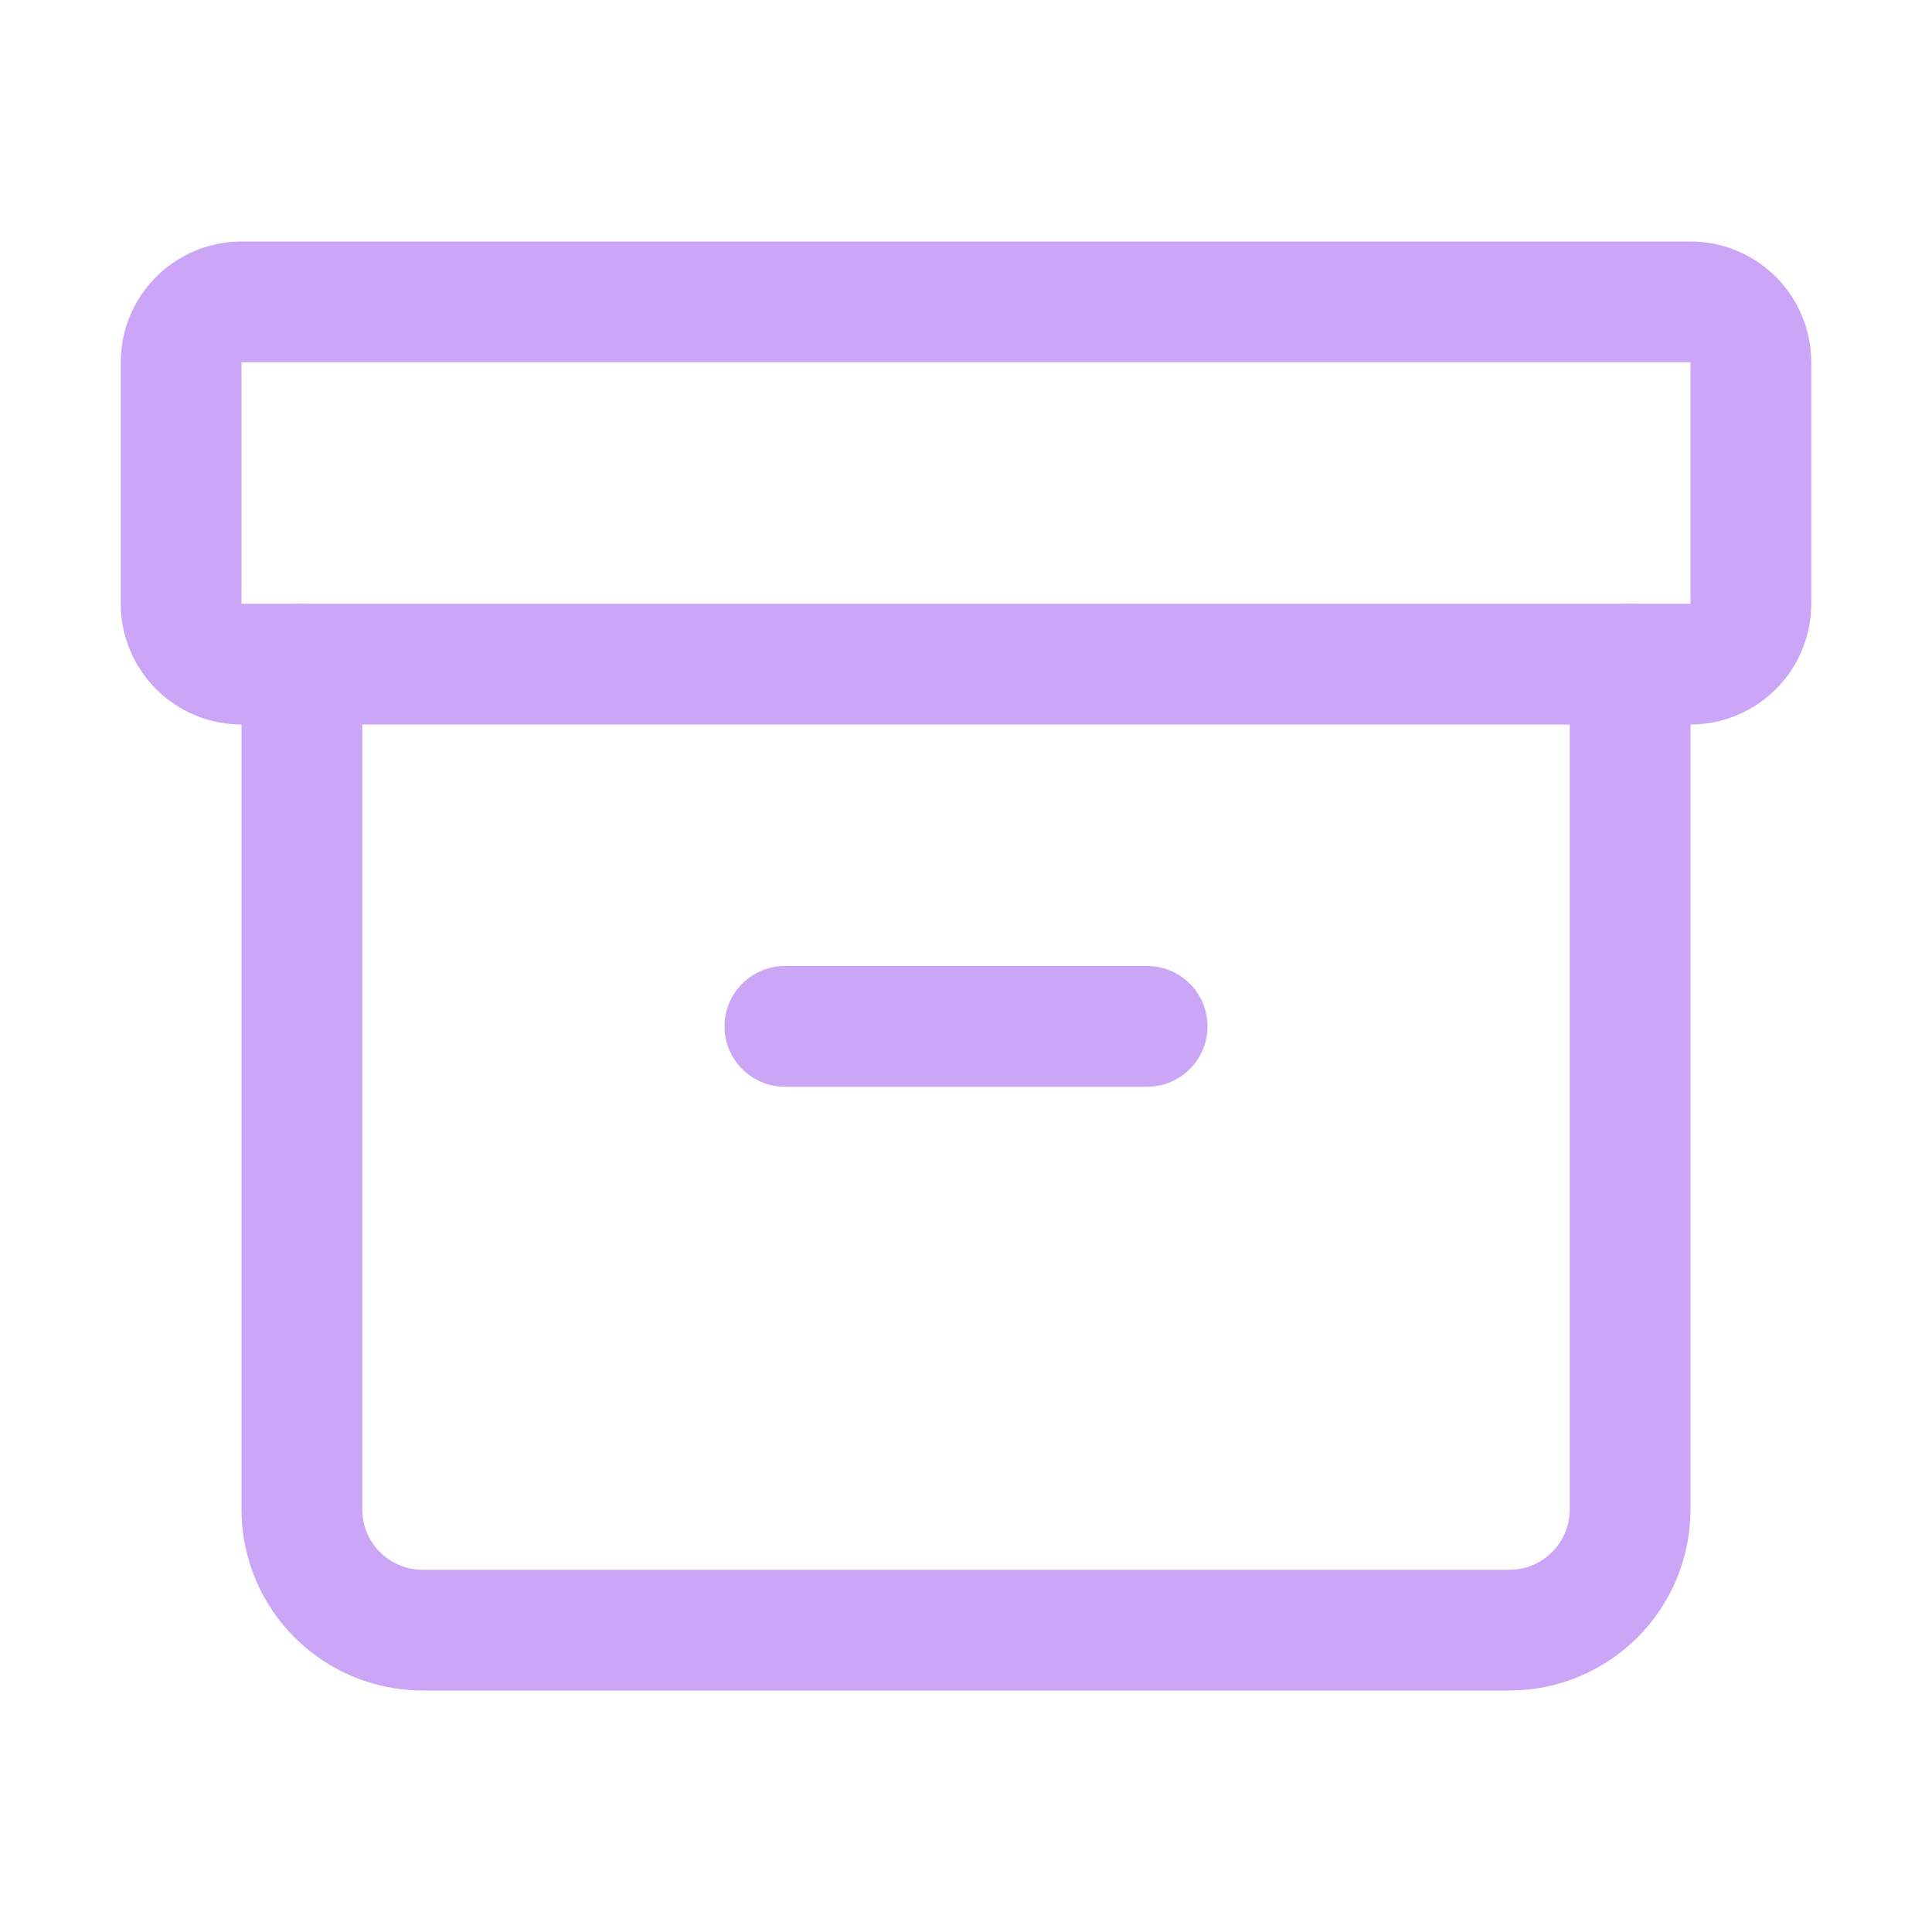
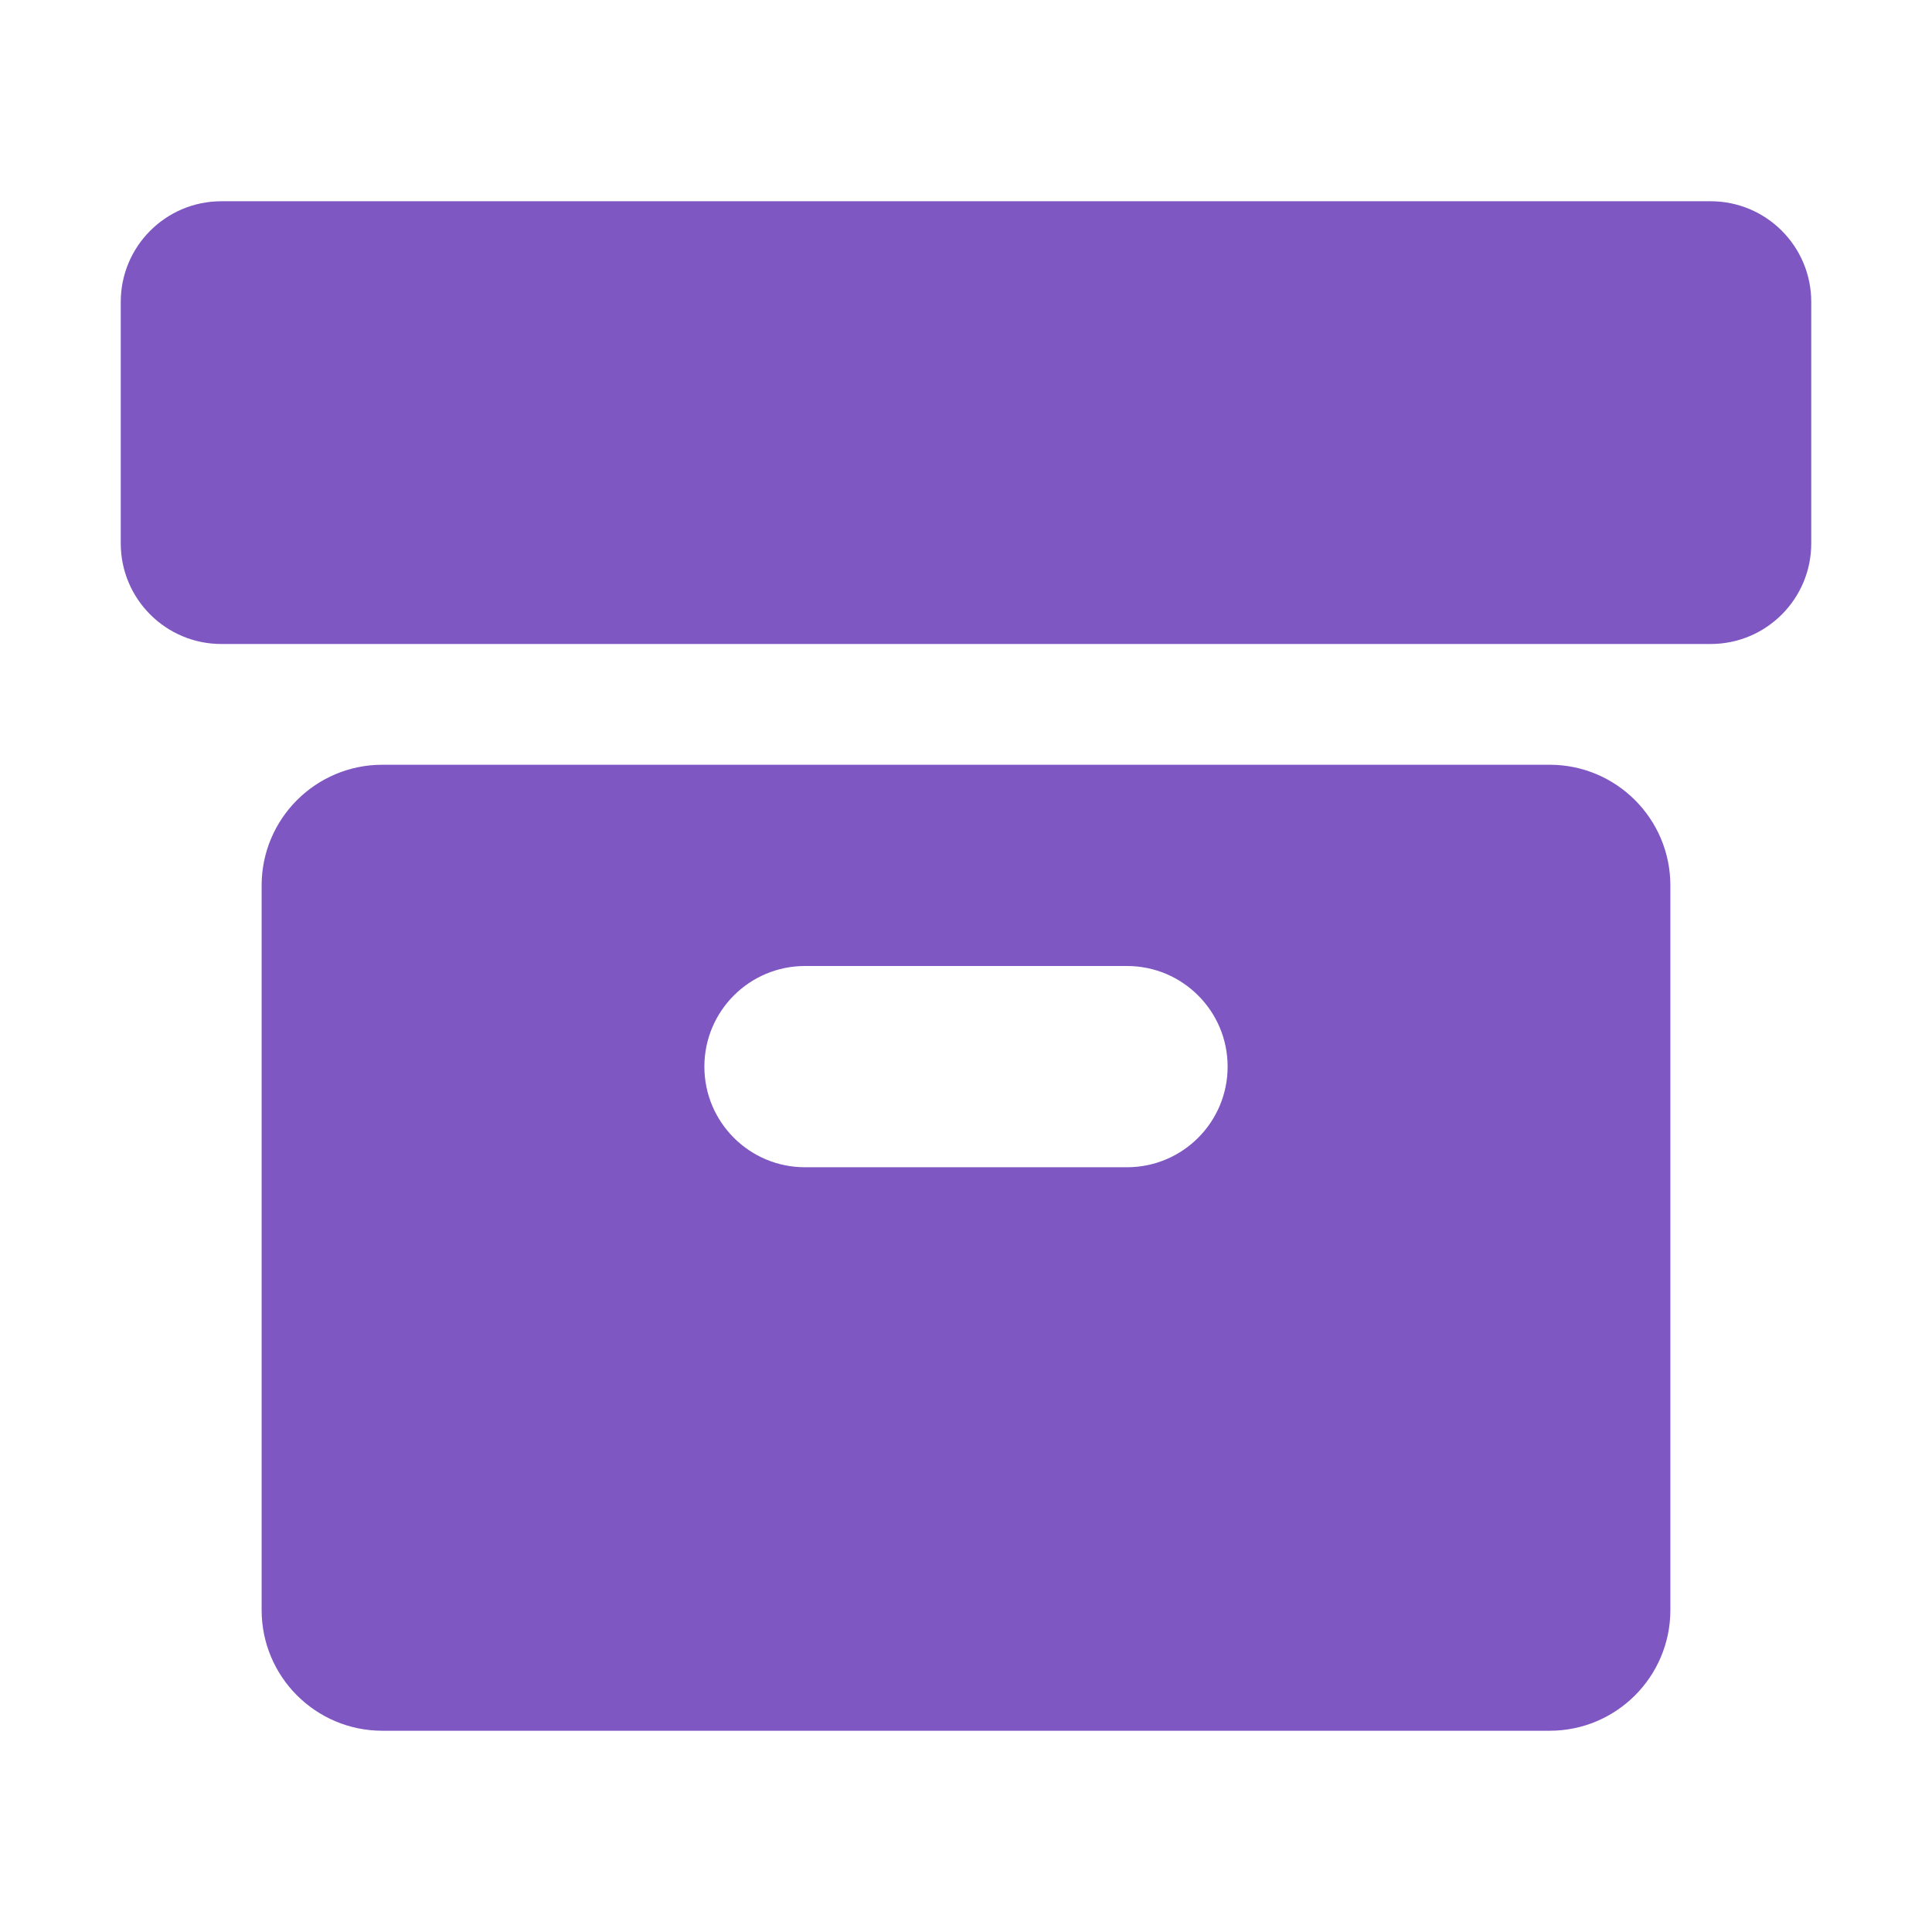
- <svg xmlns="http://www.w3.org/2000/svg" width="16" height="16" viewBox="0 0 16 16">
-   <g fill="none" stroke="#cba6f7" stroke-linecap="round" stroke-linejoin="round">
-     <path d="M2 2.5h12a0.5 0.5 0 010.5 0.5v2a0.5 0.5 0 01-0.5 0.5h-12a0.5 0.5 0 01-0.5 -0.5v-2a0.5 0.5 0 010.5 -0.5Z" />
-     <path d="M2.5 5.5v7a1 1 0 001 1h9a1 1 0 001-1v-7" />
-     <path d="M6.5 8.5h3" />
-   </g>
+ <svg xmlns="http://www.w3.org/2000/svg" width="16" height="16" viewBox="0 0 24 24">
+   <path fill="#7E57C2" fill-rule="evenodd" d="M2.75 2.5H21.25A1.25 1.25 0 0 1 22.5 3.75V6.75A1.25 1.25 0 0 1 21.25 8H2.75A1.25 1.25 0 0 1 1.5 6.75V3.75A1.25 1.25 0 0 1 2.75 2.5ZM4.75 9.5H19.25A1.5 1.5 0 0 1 20.75 11V20A1.5 1.5 0 0 1 19.25 21.5H4.75A1.5 1.5 0 0 1 3.25 20V11A1.5 1.5 0 0 1 4.75 9.5ZM10 12H14A1.25 1.25 0 0 1 15.25 13.25V13.25A1.25 1.25 0 0 1 14 14.5H10A1.25 1.25 0 0 1 8.75 13.25V13.25A1.25 1.25 0 0 1 10 12Z" />
</svg>
